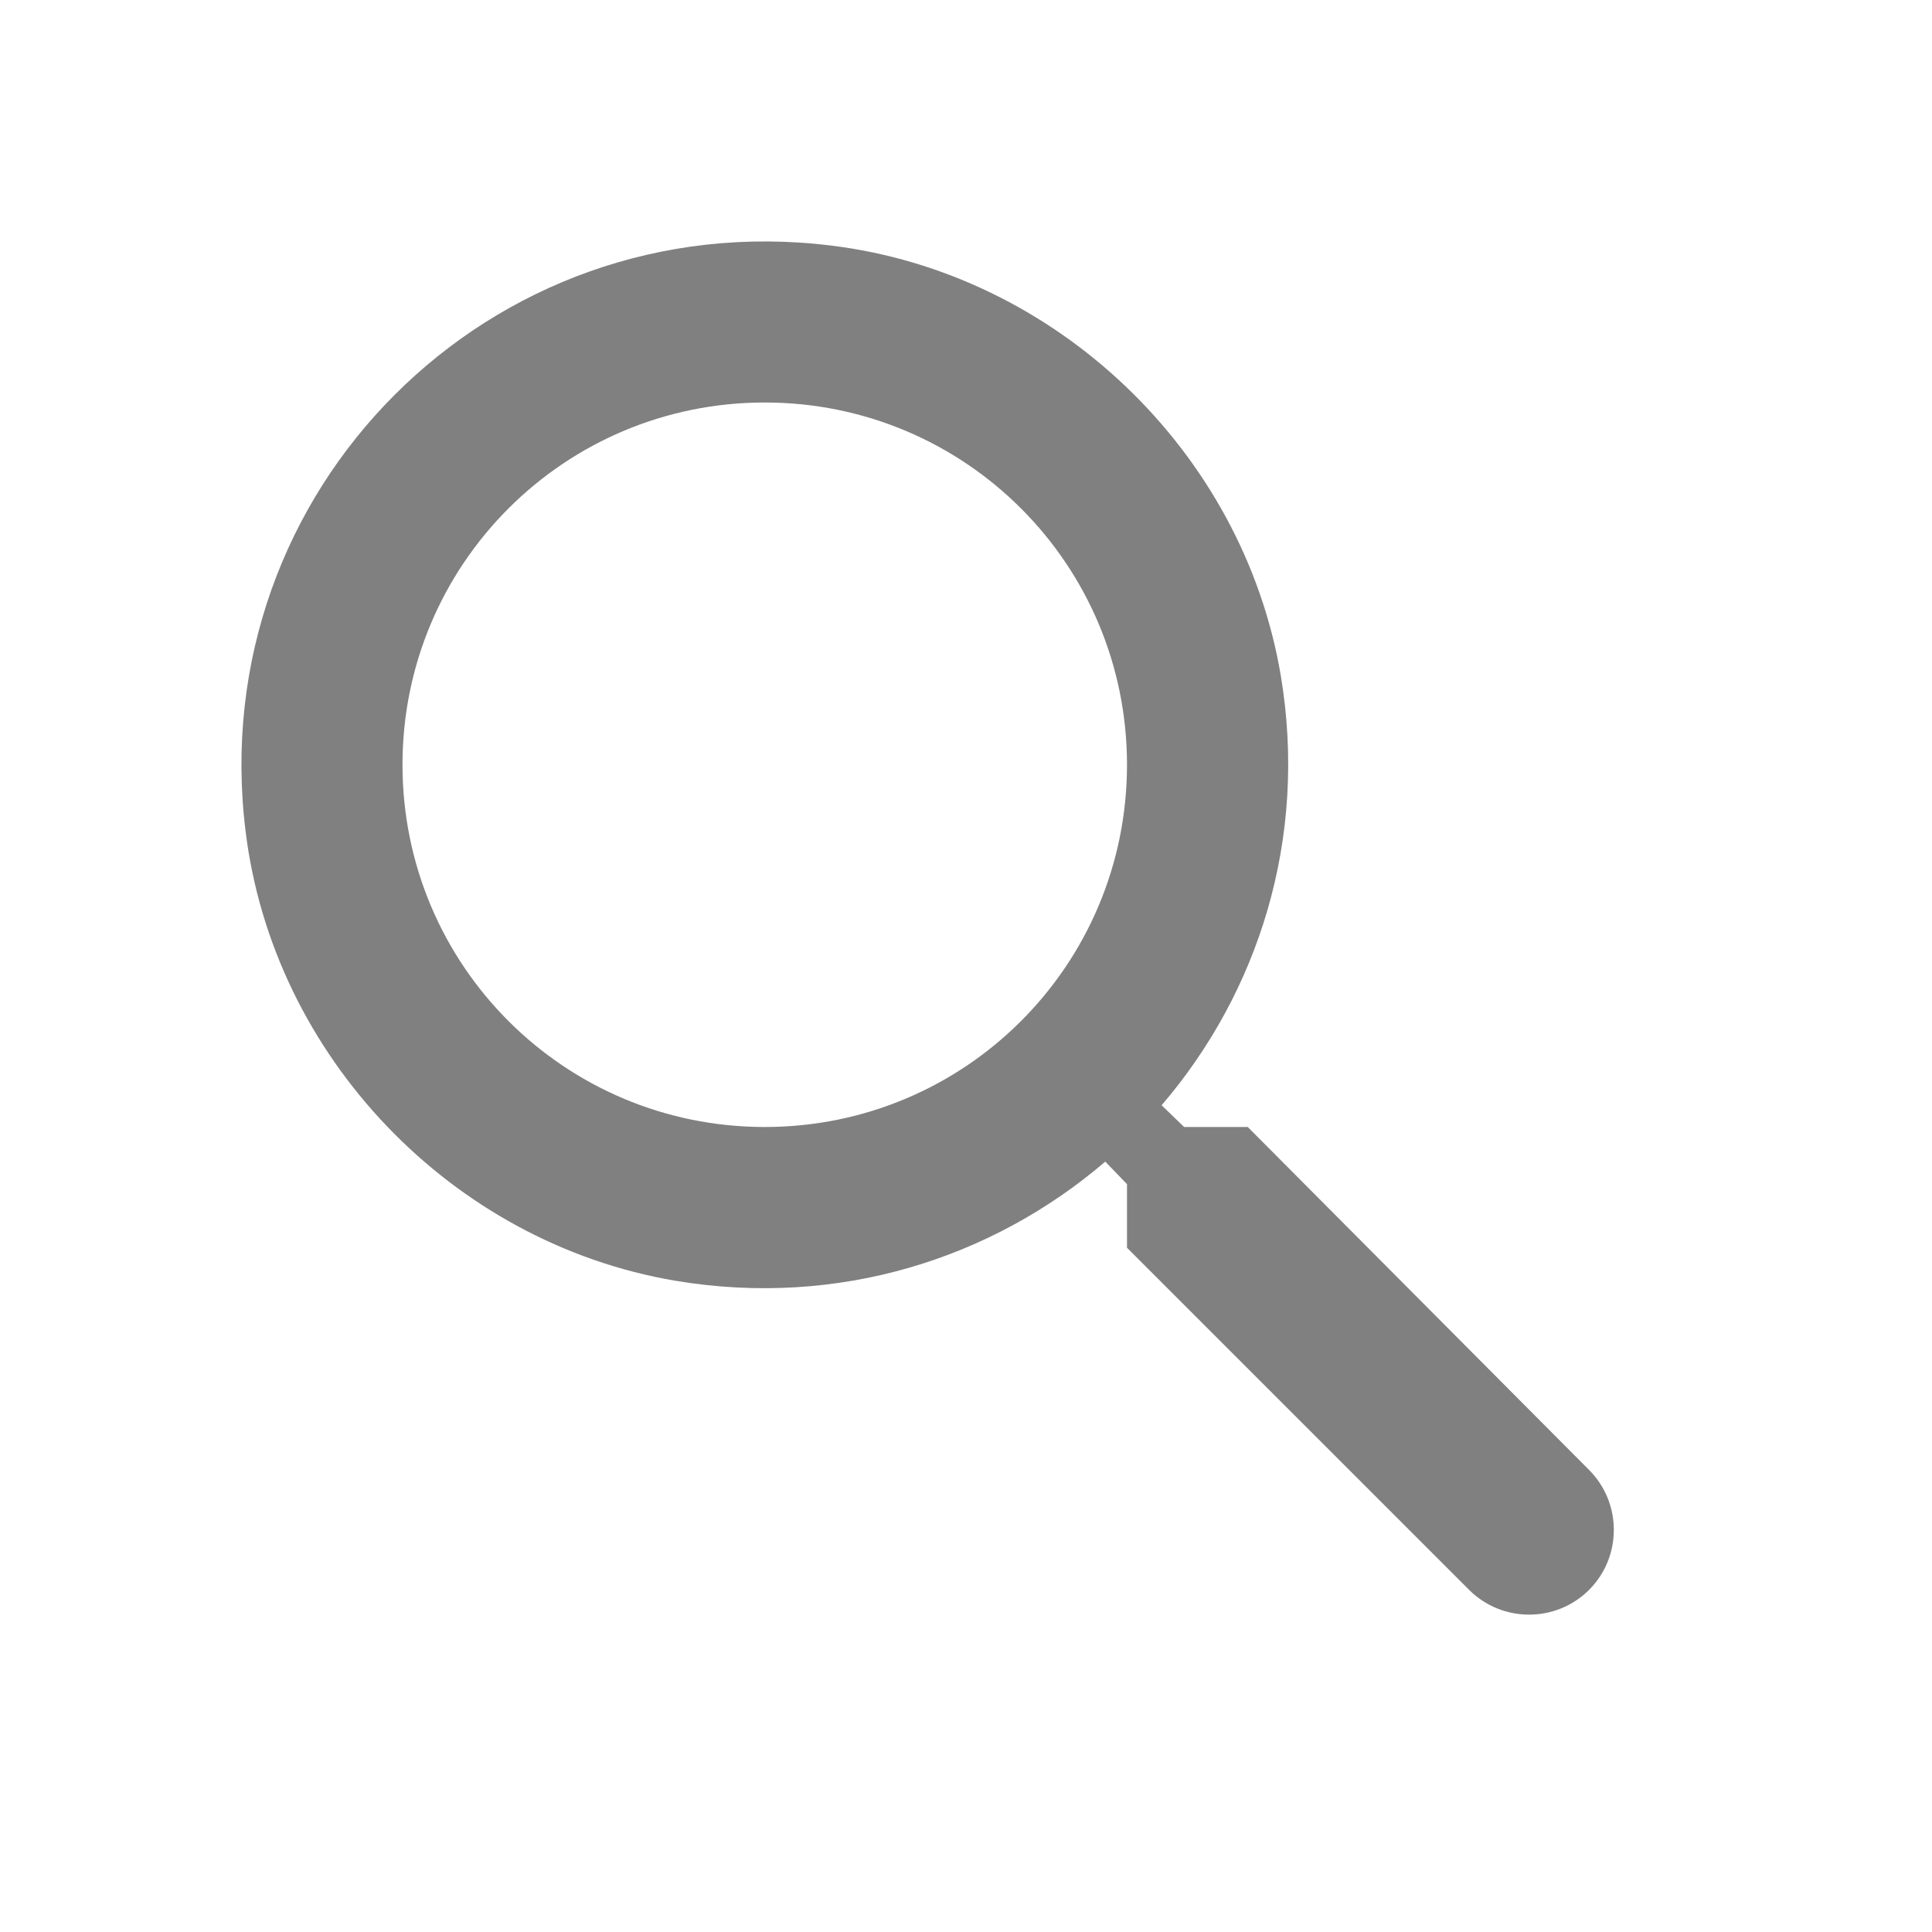
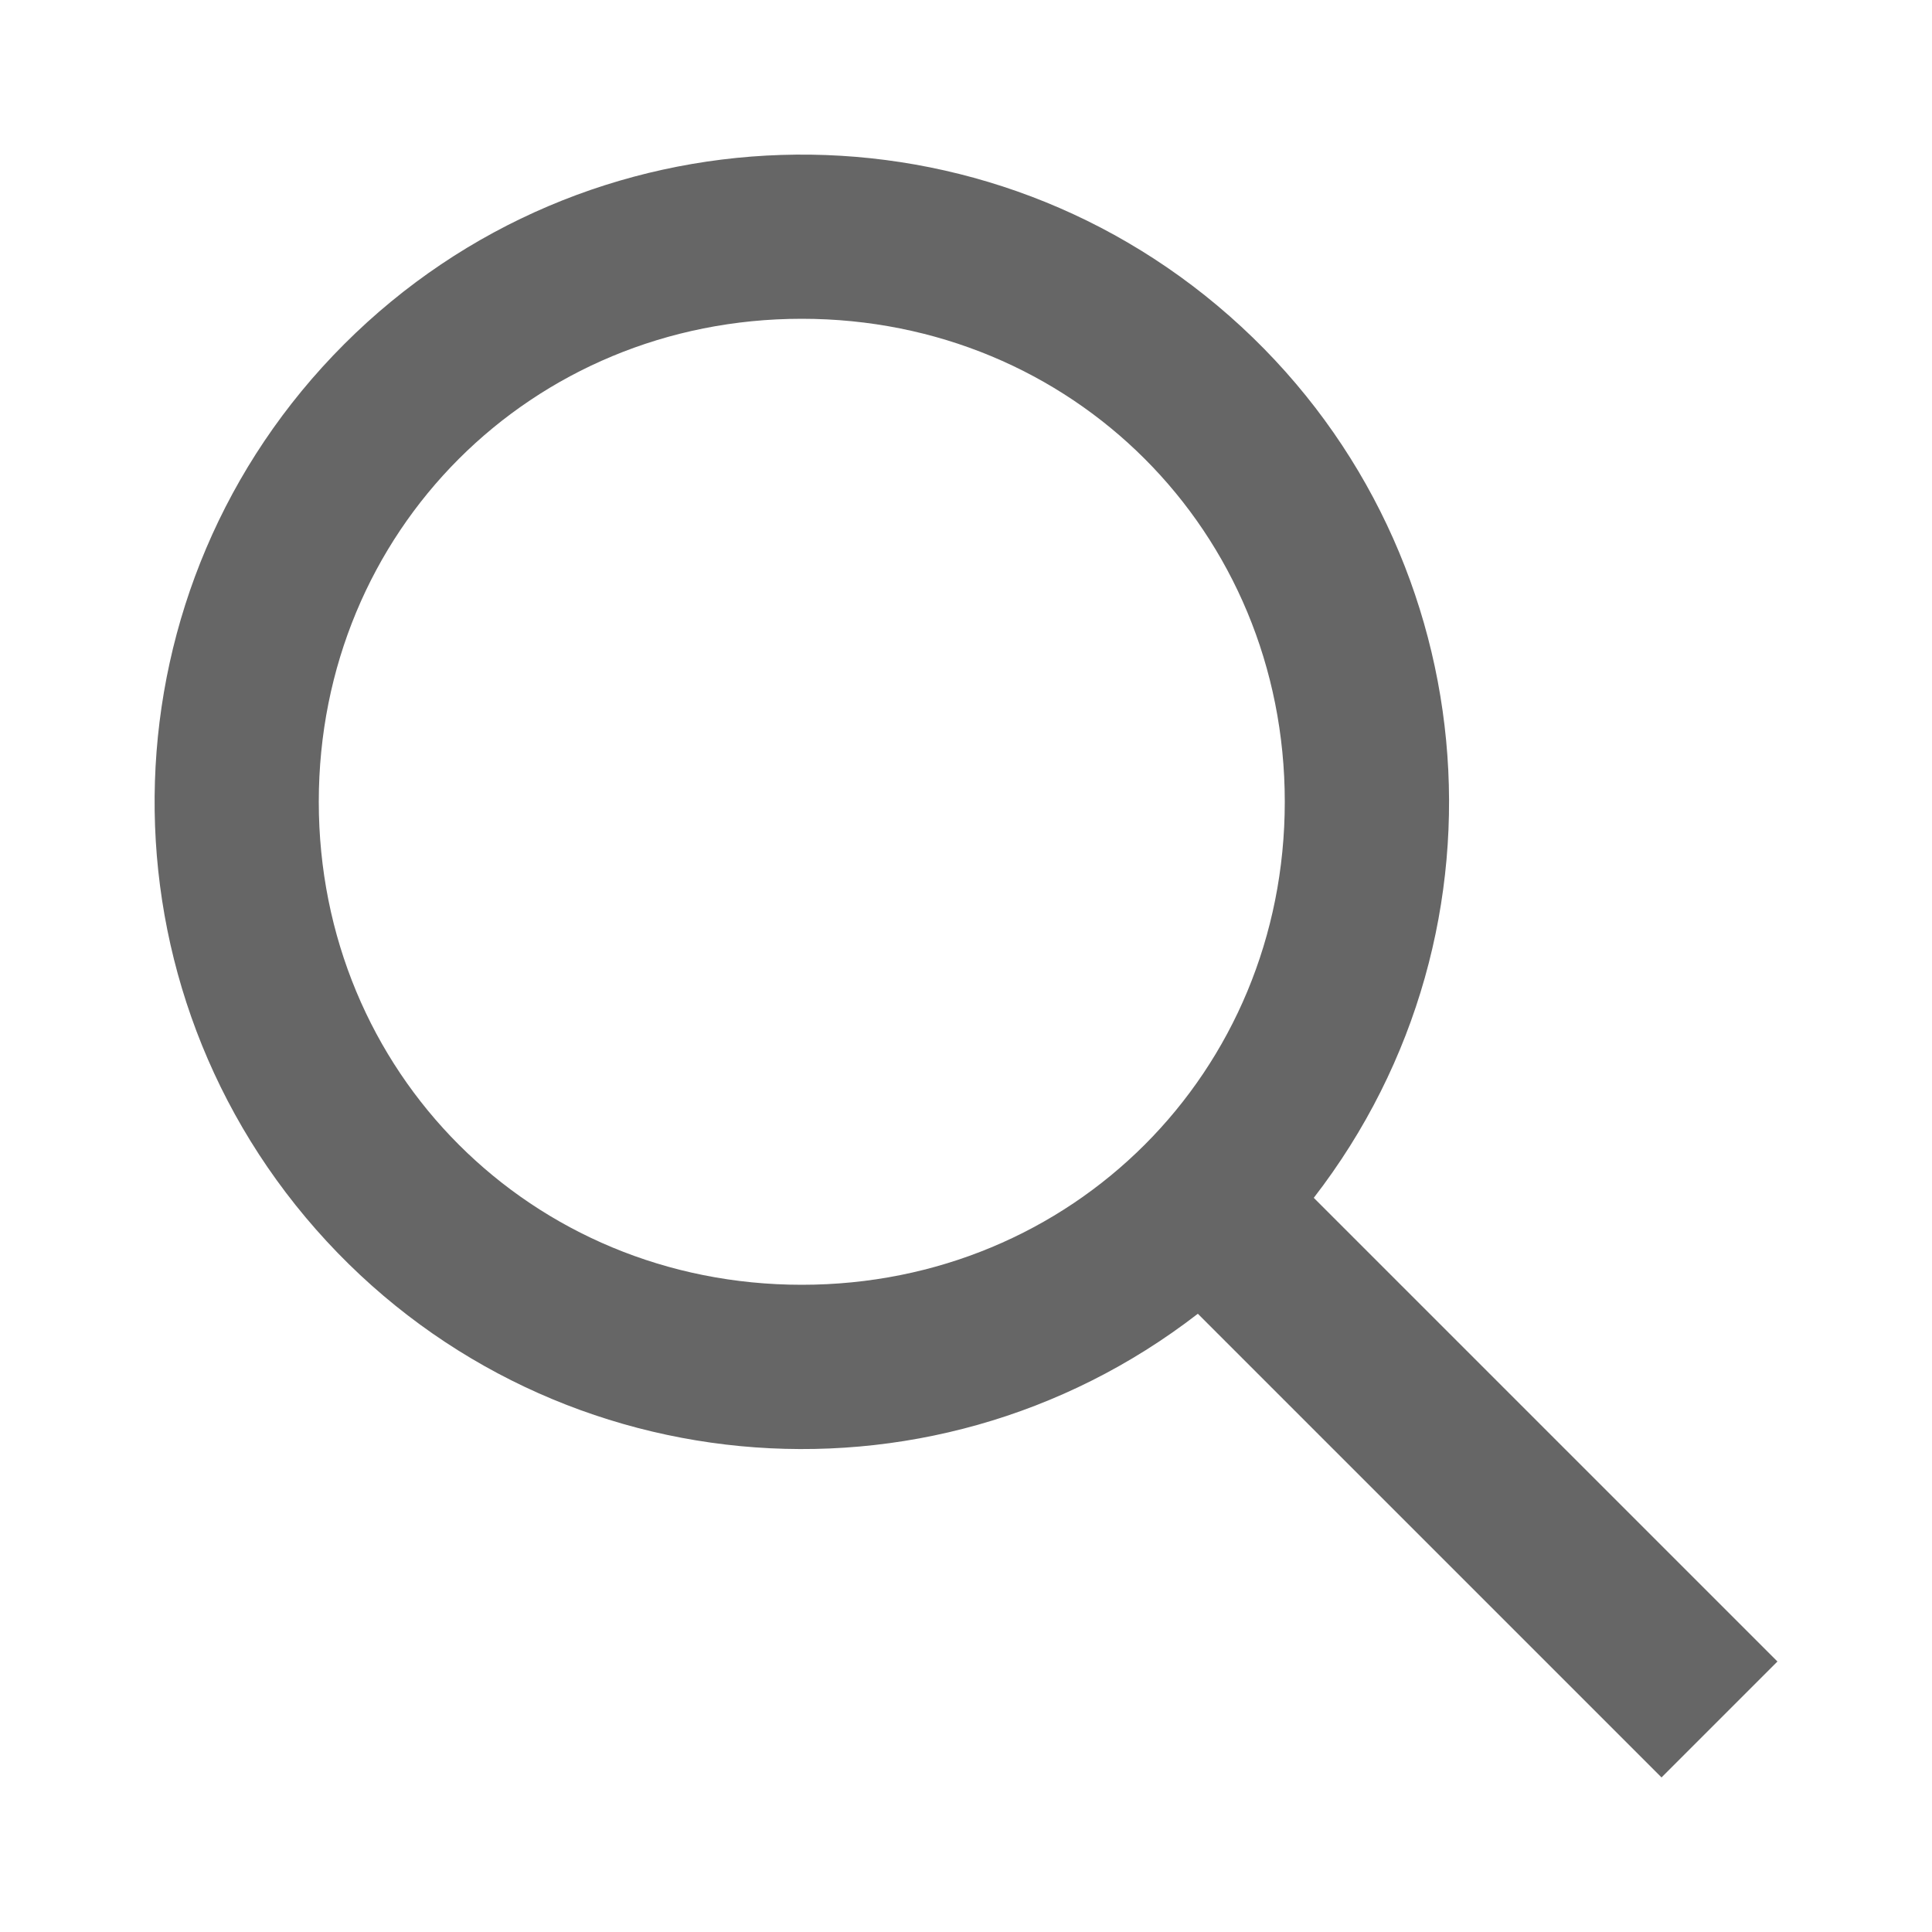
- <svg xmlns="http://www.w3.org/2000/svg" height="24px" viewBox="0 0 24 24" width="24px" fill="hsl(0, 0%, 50%)">
-   <path d="M0 0h24v24H0V0z" fill="none" />
-   <path d="M15.5 14h-.79l-.28-.27c1.2-1.4 1.82-3.31 1.48-5.34-.47-2.78-2.79-5-5.59-5.34-4.23-.52-7.79 3.04-7.27 7.27.34 2.8 2.56 5.12 5.34 5.59 2.03.34 3.94-.28 5.34-1.48l.27.28v.79l4.25 4.25c.41.41 1.08.41 1.49 0 .41-.41.41-1.08 0-1.49L15.5 14zm-6 0C7.01 14 5 11.99 5 9.5S7.01 5 9.5 5 14 7.01 14 9.5 11.99 14 9.5 14z" />
+ <svg xmlns="http://www.w3.org/2000/svg" focusable="false" fill="hsl(0, 0%, 40%)" viewBox="0 0 24 24">
+   <path d="M16.32 14.88a8.04 8.04 0 1 0-1.44 1.44l5.76 5.76 1.44-1.44-5.76-5.76zm-6.36 1.08c-3.36 0-6-2.64-6-6s2.64-6 6-6 6 2.64 6 6-2.64 6-6 6" />
</svg>
